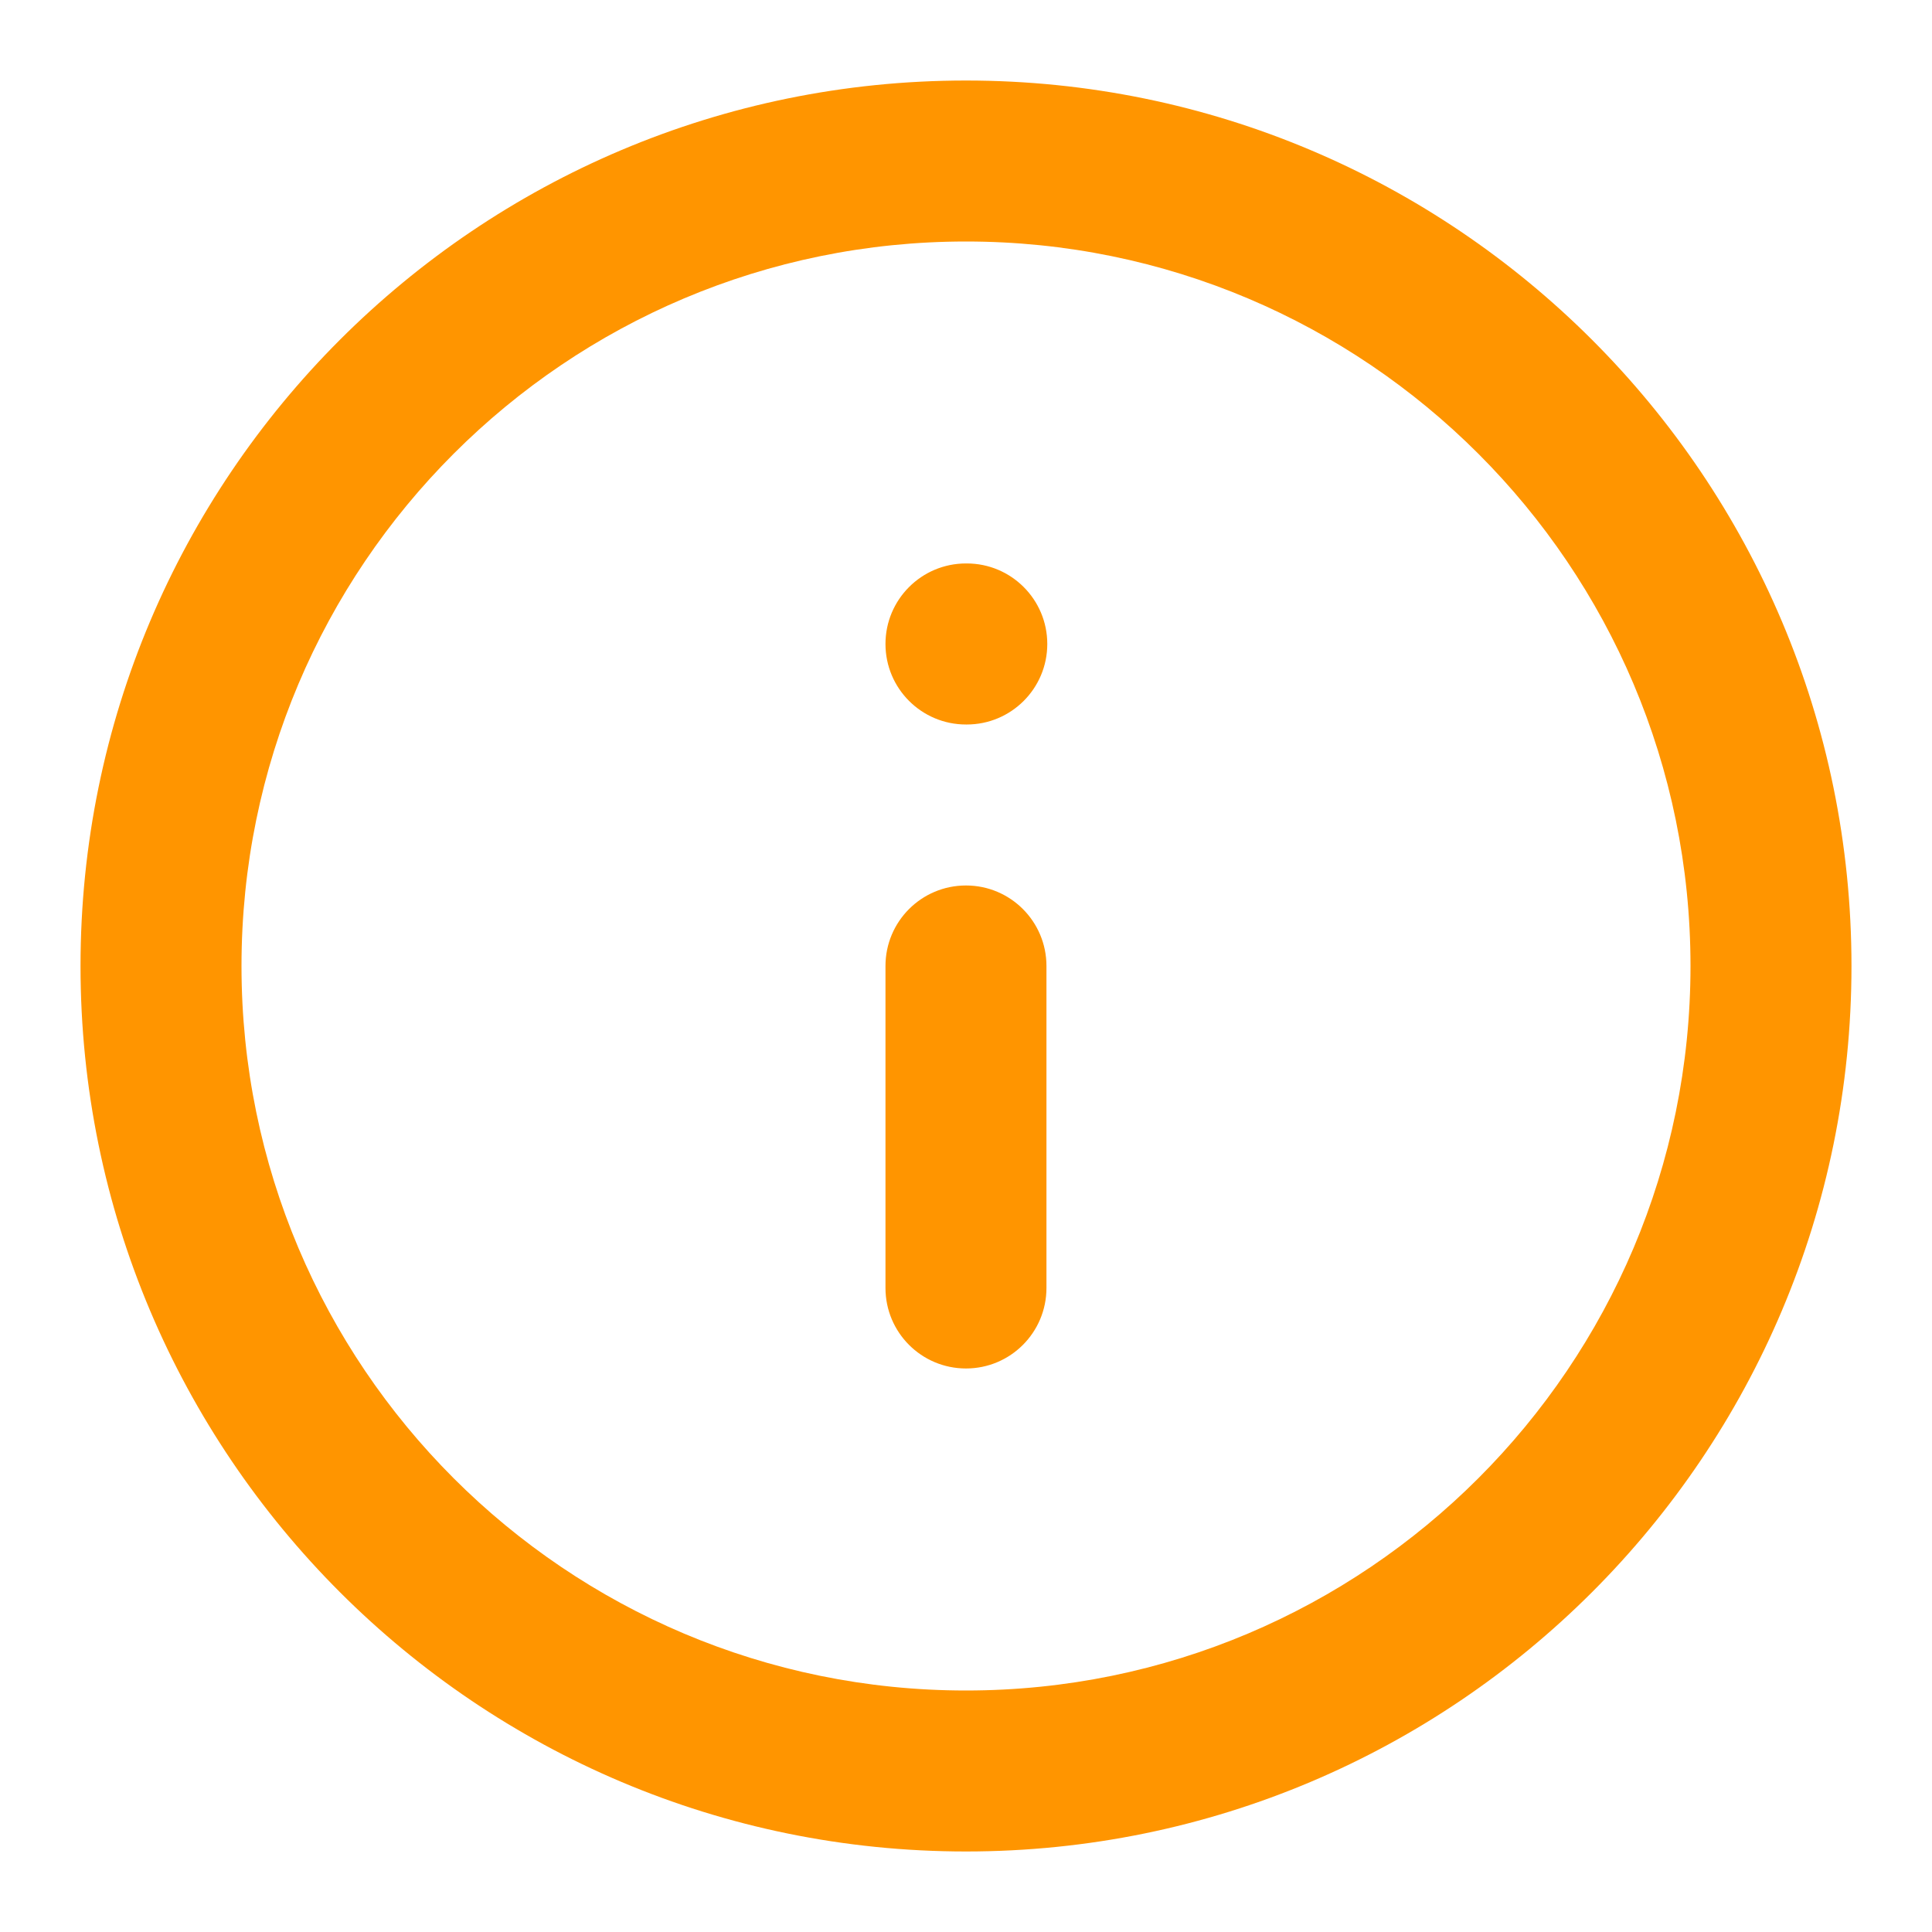
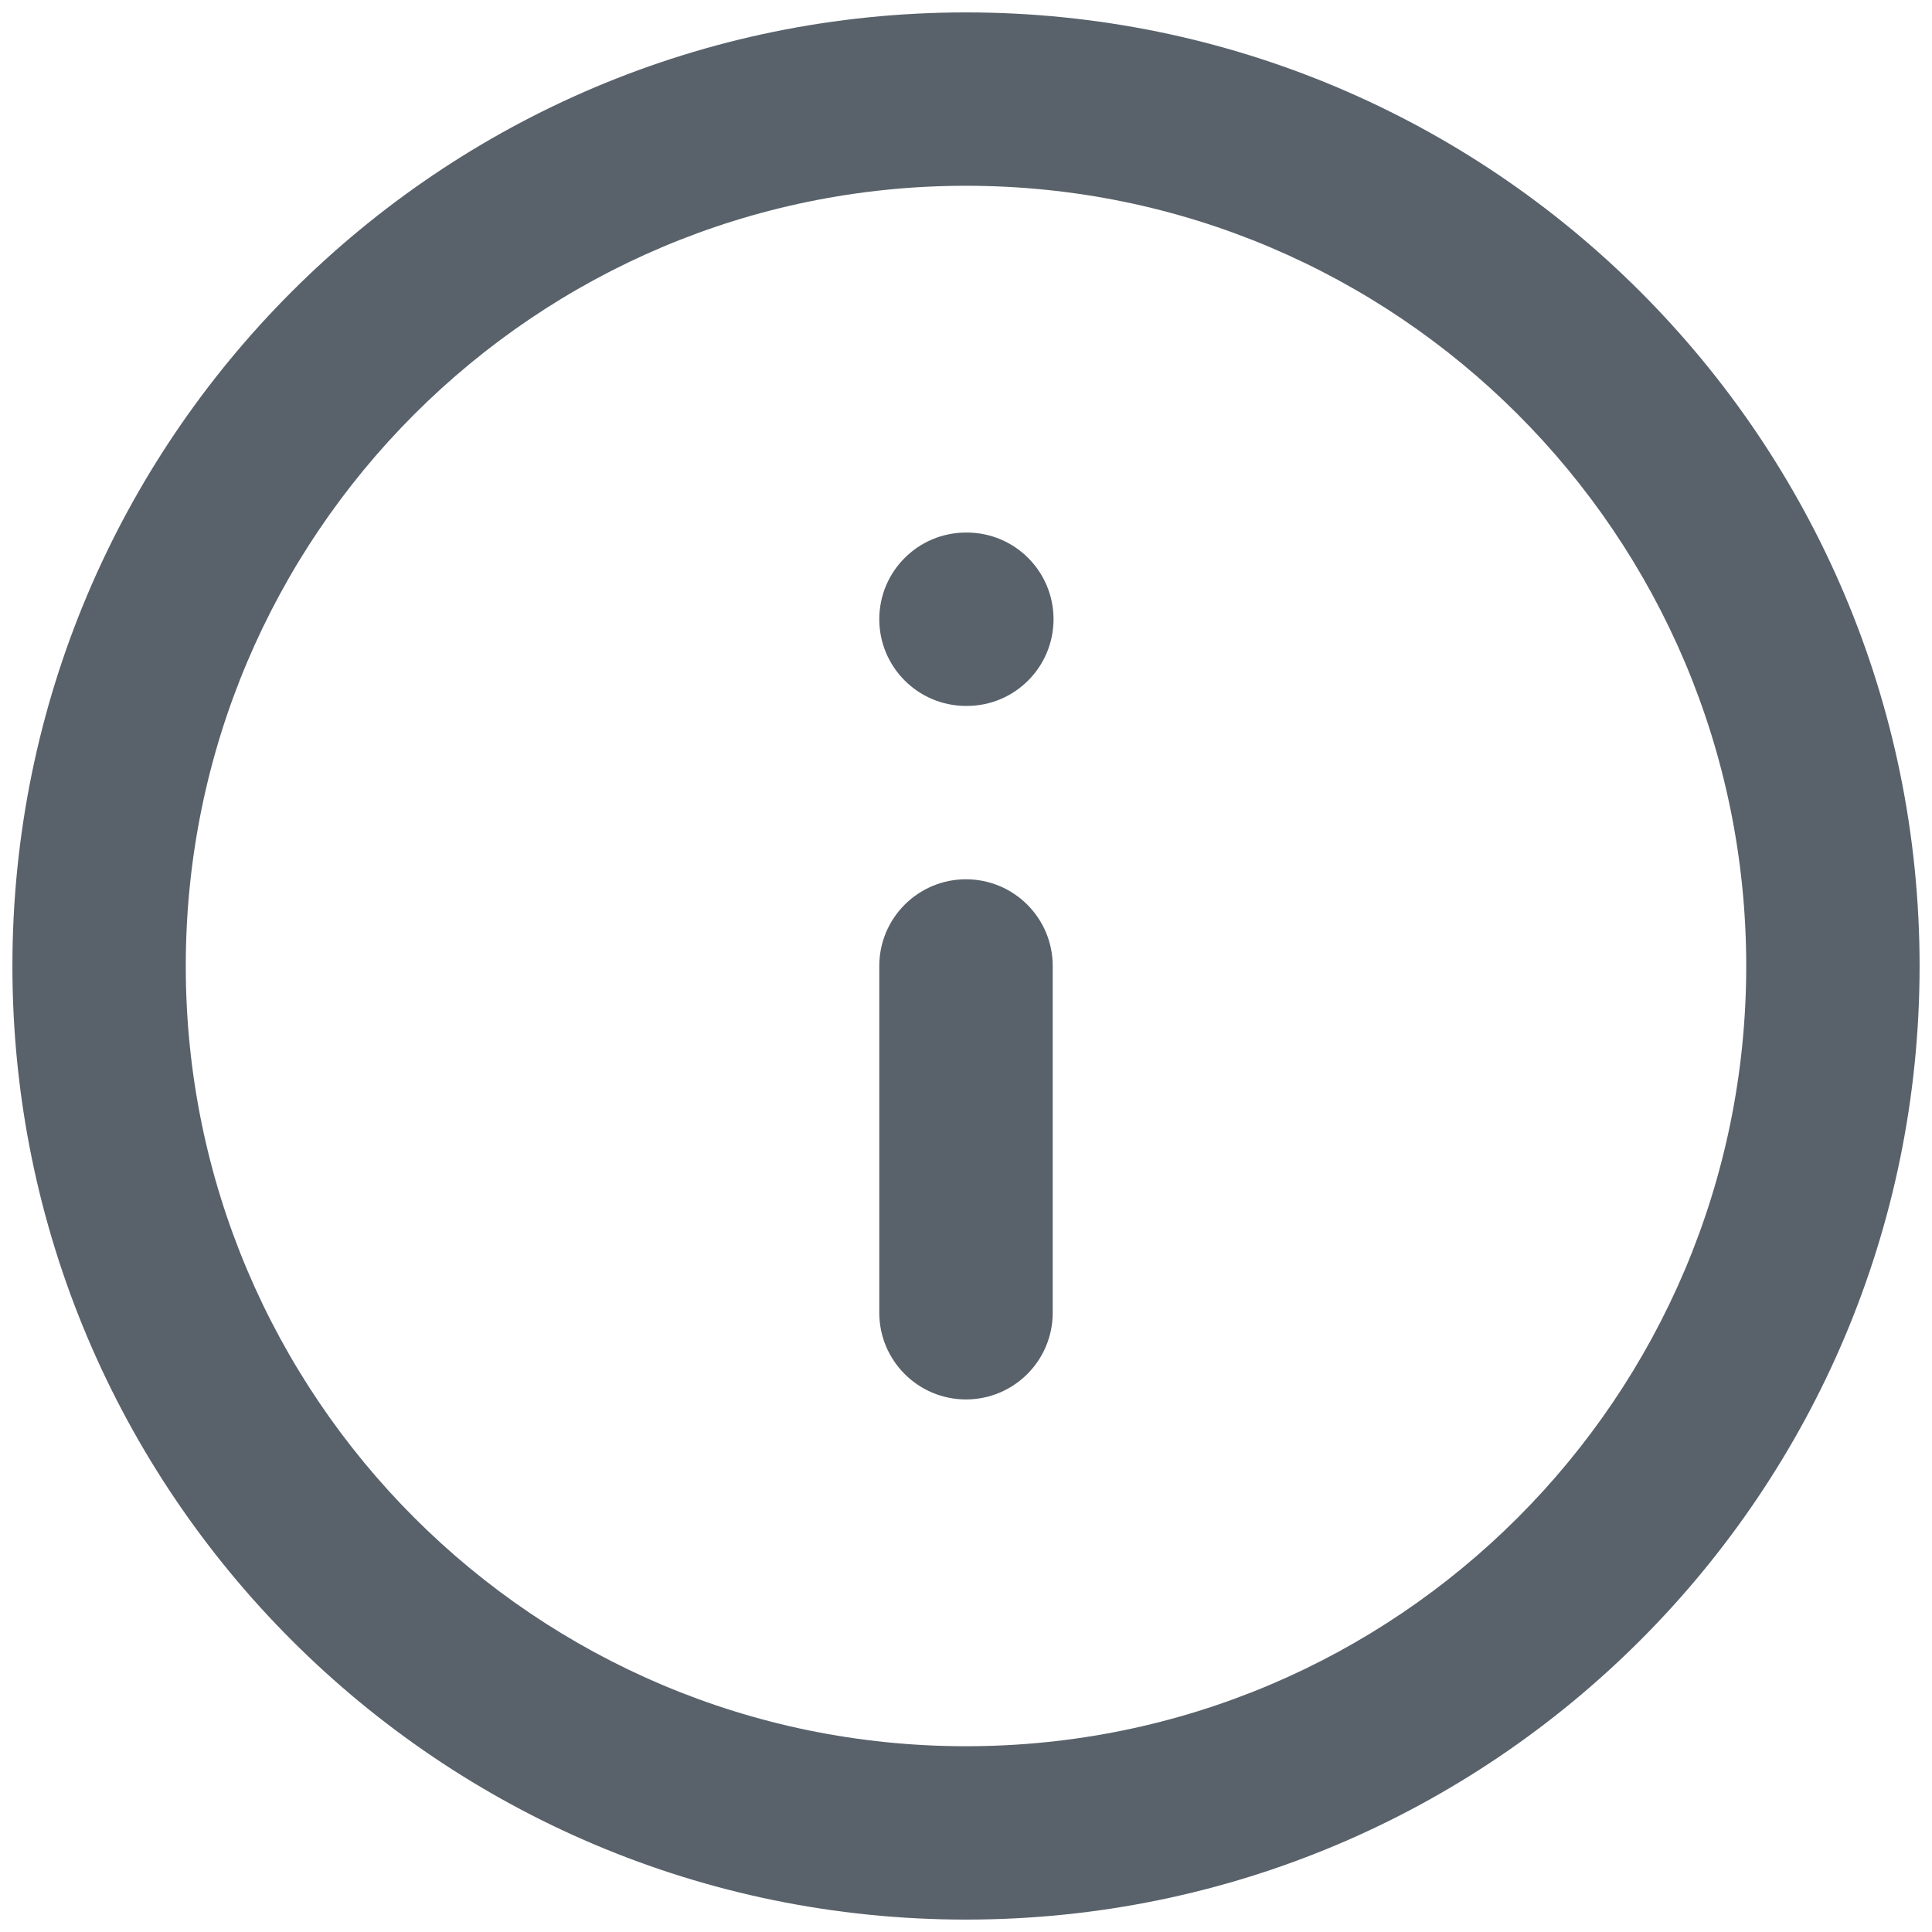
- <svg xmlns="http://www.w3.org/2000/svg" width="28" height="28" viewBox="0 0 28 28" fill="none">
-   <path fill-rule="evenodd" clip-rule="evenodd" d="M14 3.5C8.201 3.5 3.5 8.201 3.5 14C3.5 19.799 8.201 24.5 14 24.5C19.799 24.5 24.5 19.799 24.5 14C24.5 8.201 19.799 3.5 14 3.5ZM1.167 14C1.167 6.912 6.912 1.167 14 1.167C21.087 1.167 26.833 6.912 26.833 14C26.833 21.087 21.087 26.833 14 26.833C6.912 26.833 1.167 21.087 1.167 14ZM12.833 9.333C12.833 8.689 13.355 8.166 14 8.166H14.011C14.656 8.166 15.178 8.689 15.178 9.333C15.178 9.977 14.656 10.5 14.011 10.5H14C13.355 10.5 12.833 9.977 12.833 9.333ZM14 12.833C14.644 12.833 15.166 13.355 15.166 14V18.666C15.166 19.311 14.644 19.833 14 19.833C13.355 19.833 12.833 19.311 12.833 18.666V14C12.833 13.355 13.355 12.833 14 12.833Z" fill="#FF9500" />
+ <svg xmlns="http://www.w3.org/2000/svg" width="26" height="26" viewBox="0 0 26 26" fill="none">
+   <path fill-rule="evenodd" clip-rule="evenodd" d="M13 2.5C7.201 2.5 2.5 7.201 2.5 13C2.5 18.799 7.201 23.5 13 23.5C18.799 23.5 23.5 18.799 23.5 13C23.5 7.201 18.799 2.5 13 2.5ZM0.167 13C0.167 5.912 5.912 0.167 13 0.167C20.088 0.167 25.833 5.912 25.833 13C25.833 20.087 20.088 25.833 13 25.833C5.912 25.833 0.167 20.087 0.167 13ZM11.833 8.333C11.833 7.689 12.356 7.167 13 7.167H13.012C13.656 7.167 14.178 7.689 14.178 8.333C14.178 8.977 13.656 9.5 13.012 9.5H13C12.356 9.5 11.833 8.977 11.833 8.333ZM13 11.833C13.644 11.833 14.167 12.355 14.167 13V17.666C14.167 18.311 13.644 18.833 13 18.833C12.356 18.833 11.833 18.311 11.833 17.666V13C11.833 12.355 12.356 11.833 13 11.833Z" fill="#59626B" />
</svg>
